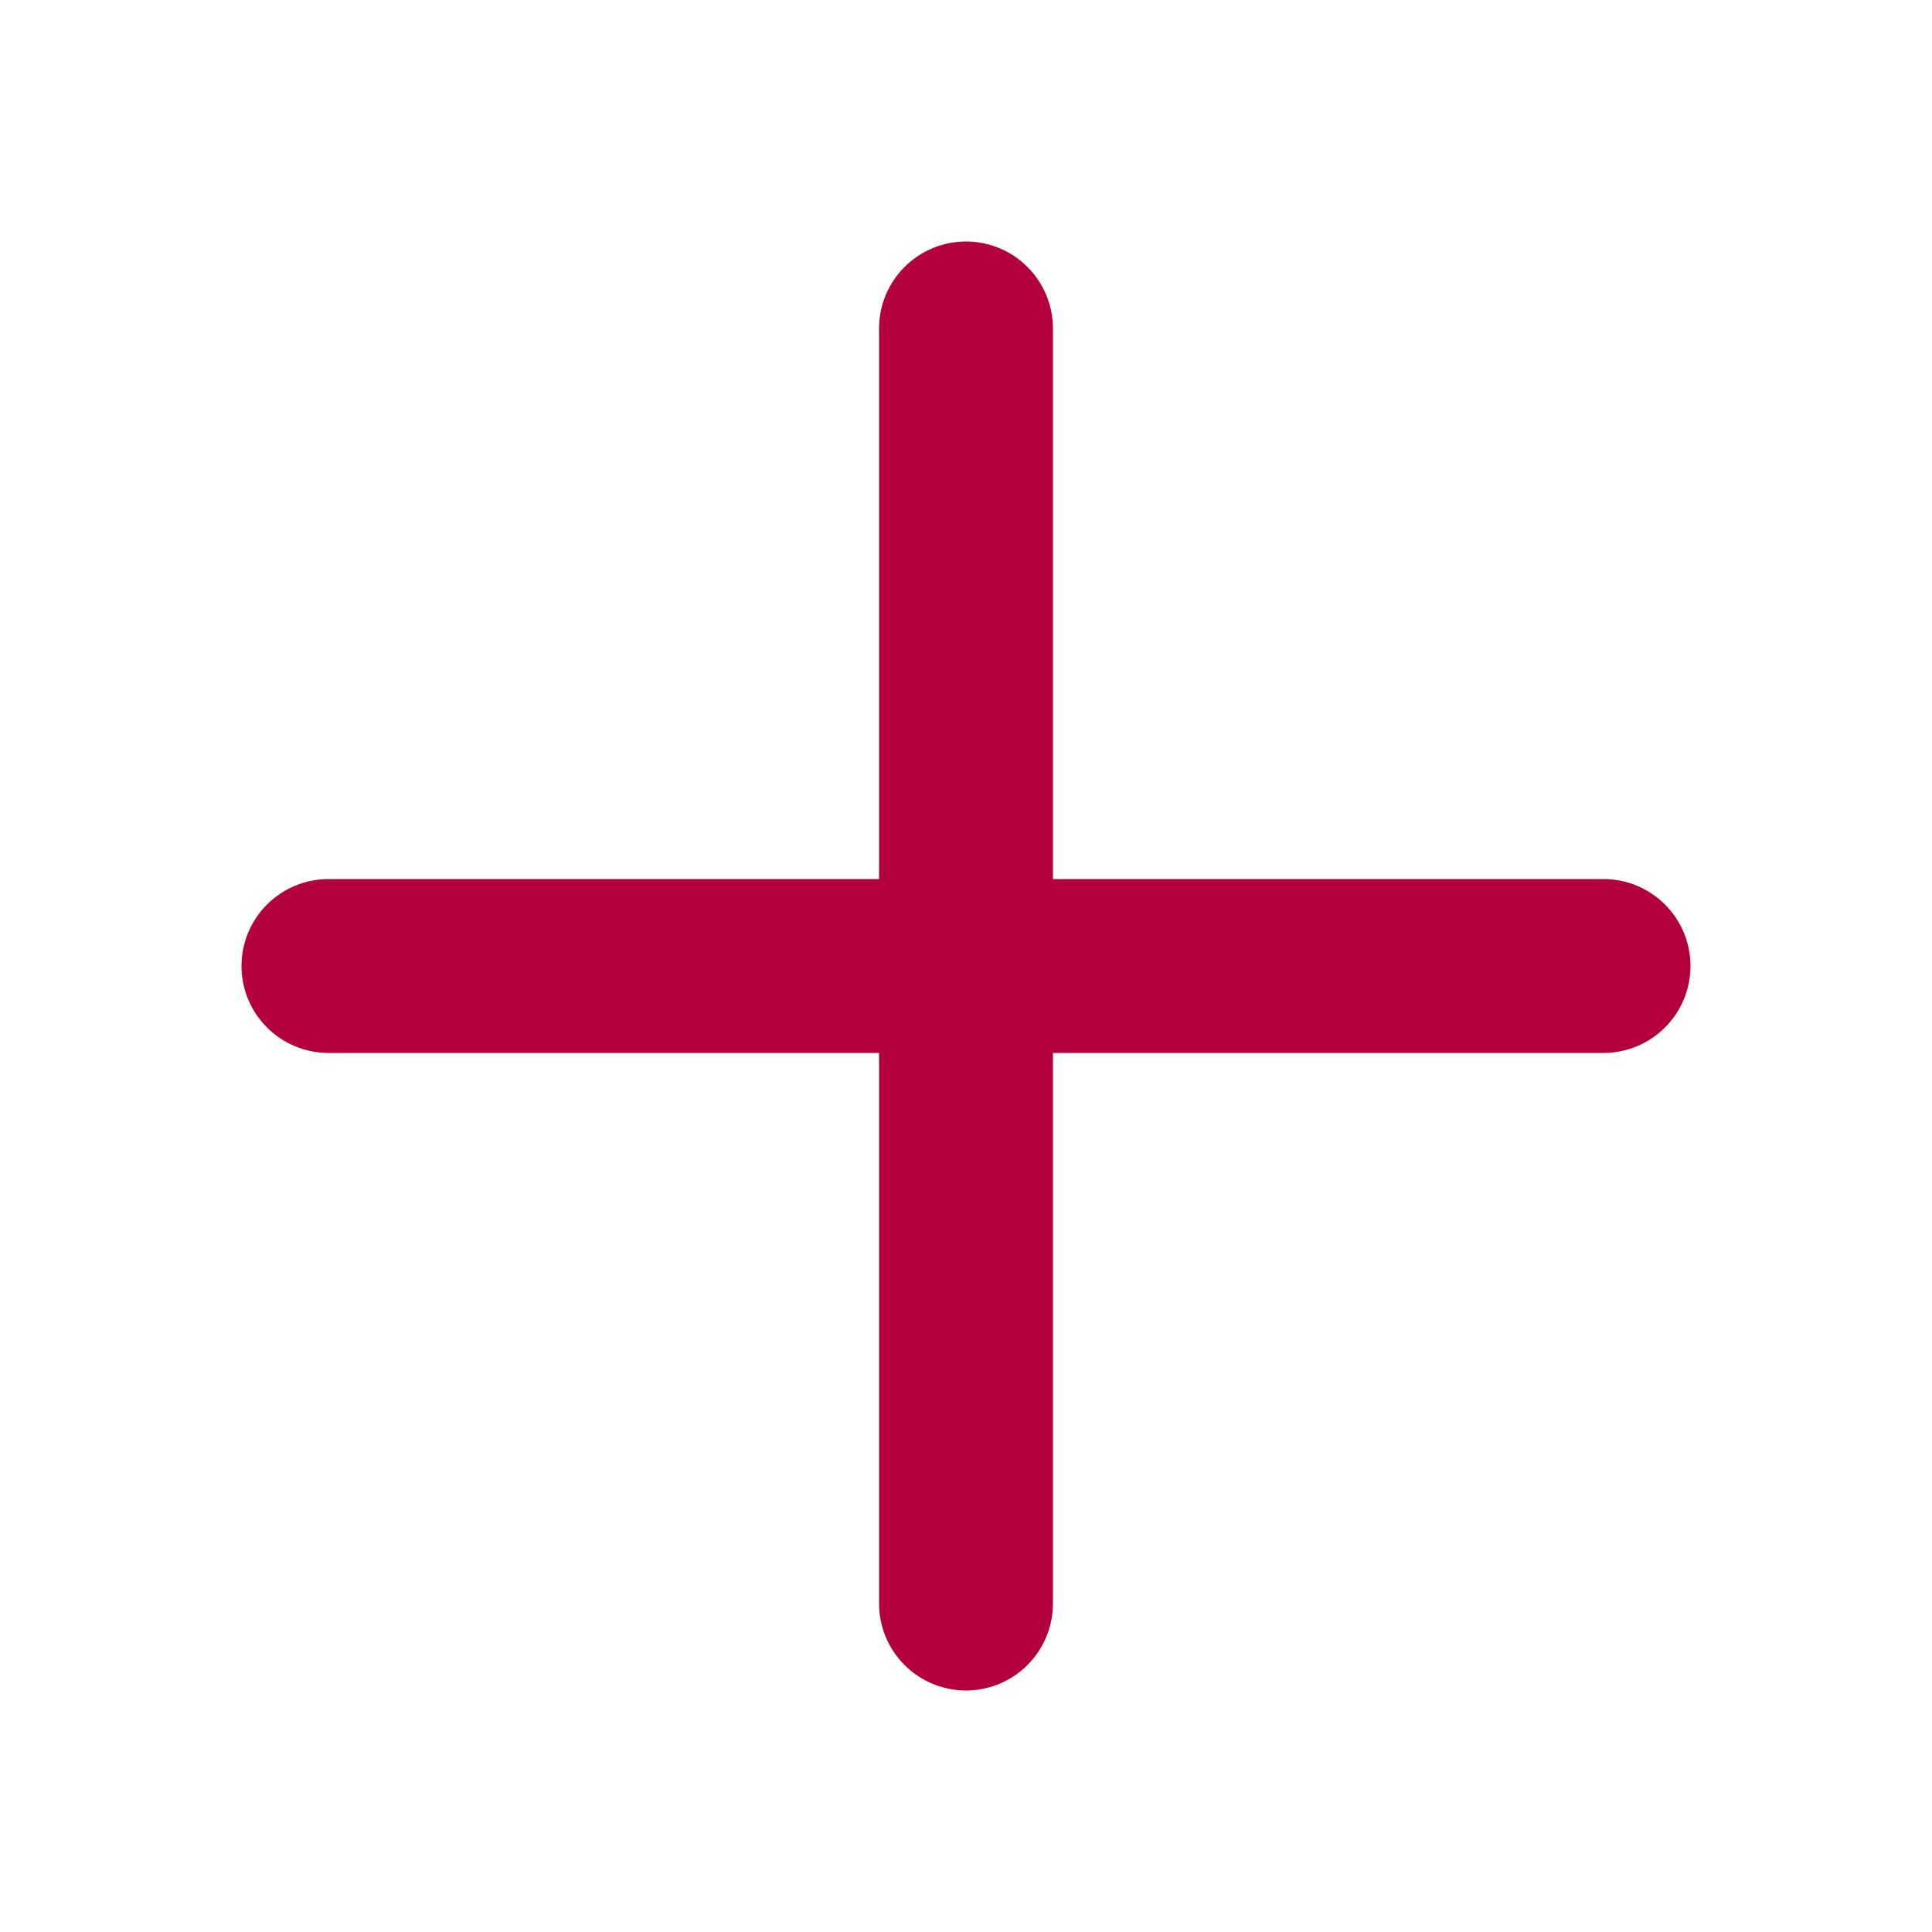
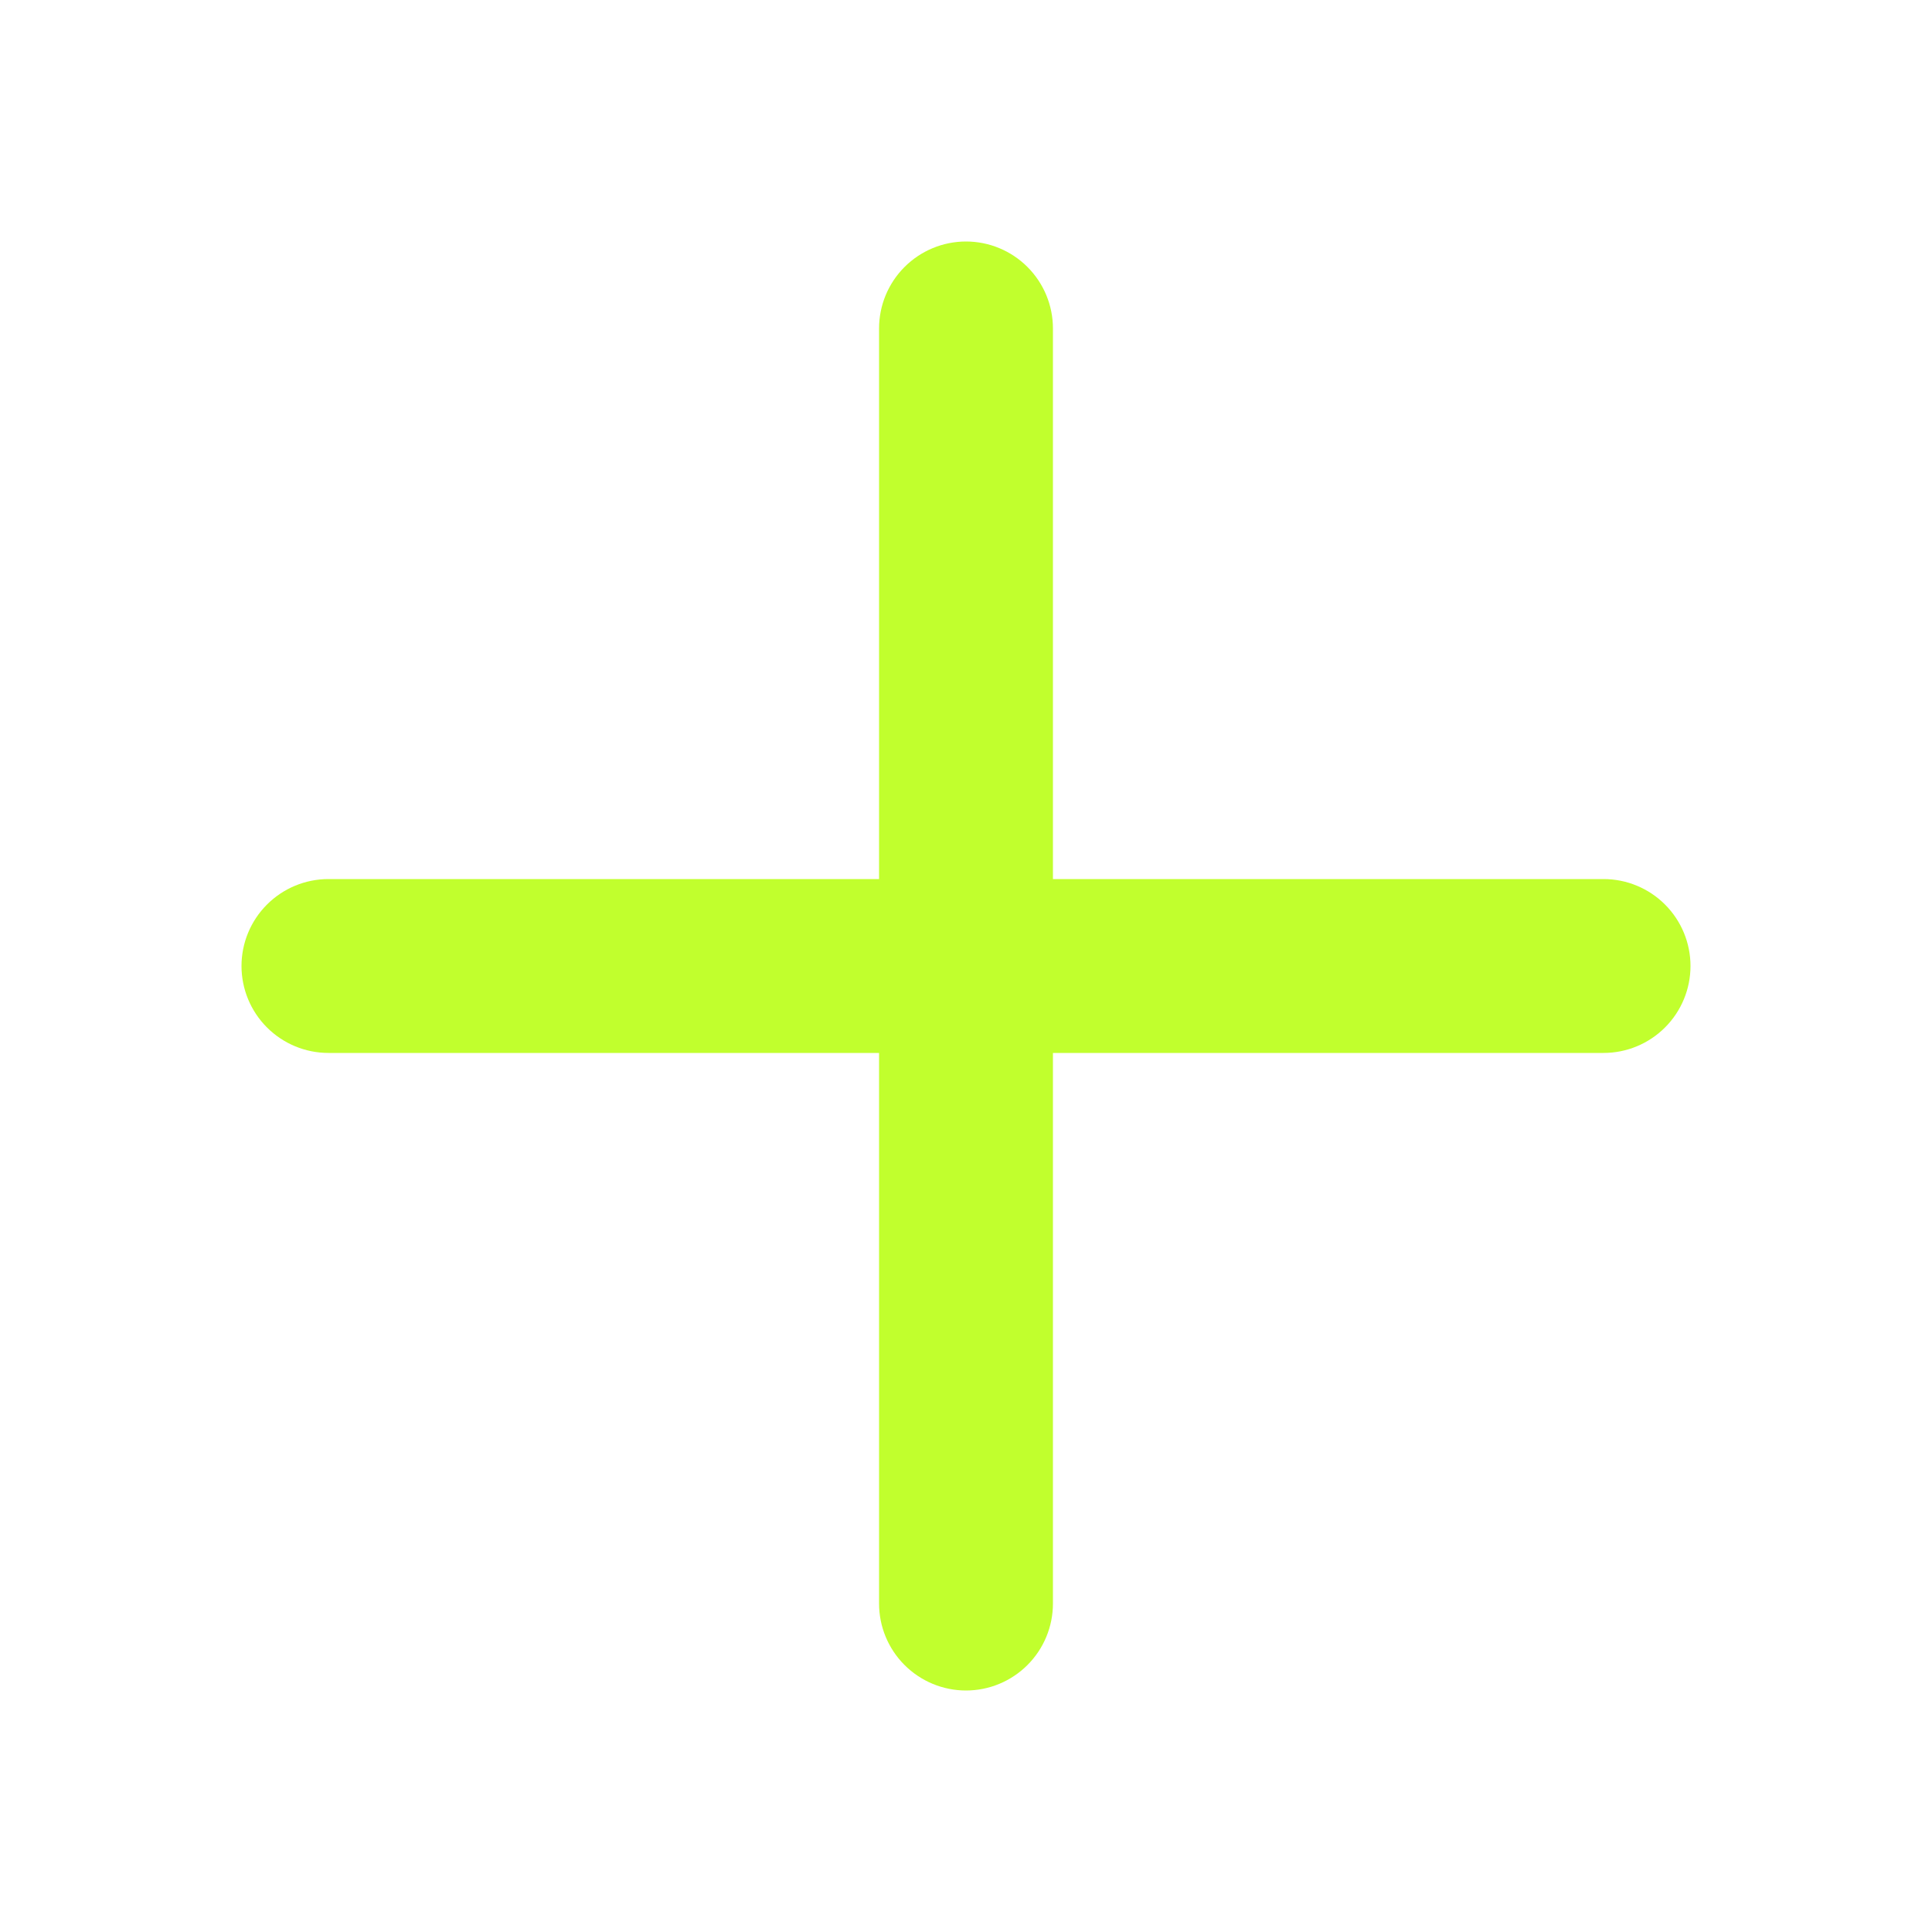
<svg xmlns="http://www.w3.org/2000/svg" width="32" height="32" viewBox="0 0 32 32" fill="none">
-   <path d="M28 16C28 16.382 27.848 16.748 27.578 17.018C27.308 17.288 26.942 17.44 26.56 17.44H17.44V26.56C17.44 26.942 17.288 27.308 17.018 27.578C16.748 27.848 16.382 28 16 28C15.618 28 15.252 27.848 14.982 27.578C14.712 27.308 14.56 26.942 14.56 26.56V17.44H5.44C5.058 17.44 4.692 17.288 4.422 17.018C4.152 16.748 4 16.382 4 16C4 15.618 4.152 15.252 4.422 14.982C4.692 14.712 5.058 14.56 5.44 14.56H14.56V5.44C14.56 5.058 14.712 4.692 14.982 4.422C15.252 4.152 15.618 4 16 4C16.382 4 16.748 4.152 17.018 4.422C17.288 4.692 17.44 5.058 17.44 5.44V14.56H26.56C26.942 14.56 27.308 14.712 27.578 14.982C27.848 15.252 28 15.618 28 16Z" fill="#B3003C" />
+   <path d="M28 16C28 16.382 27.848 16.748 27.578 17.018C27.308 17.288 26.942 17.44 26.56 17.44H17.44V26.56C17.44 26.942 17.288 27.308 17.018 27.578C16.748 27.848 16.382 28 16 28C15.618 28 15.252 27.848 14.982 27.578C14.712 27.308 14.56 26.942 14.56 26.56V17.44H5.44C5.058 17.44 4.692 17.288 4.422 17.018C4.152 16.748 4 16.382 4 16C4 15.618 4.152 15.252 4.422 14.982C4.692 14.712 5.058 14.56 5.44 14.56H14.56V5.44C14.56 5.058 14.712 4.692 14.982 4.422C15.252 4.152 15.618 4 16 4C16.382 4 16.748 4.152 17.018 4.422C17.288 4.692 17.44 5.058 17.44 5.44V14.56H26.56C26.942 14.56 27.308 14.712 27.578 14.982C27.848 15.252 28 15.618 28 16Z" fill="#C1FF2D" />
</svg>
